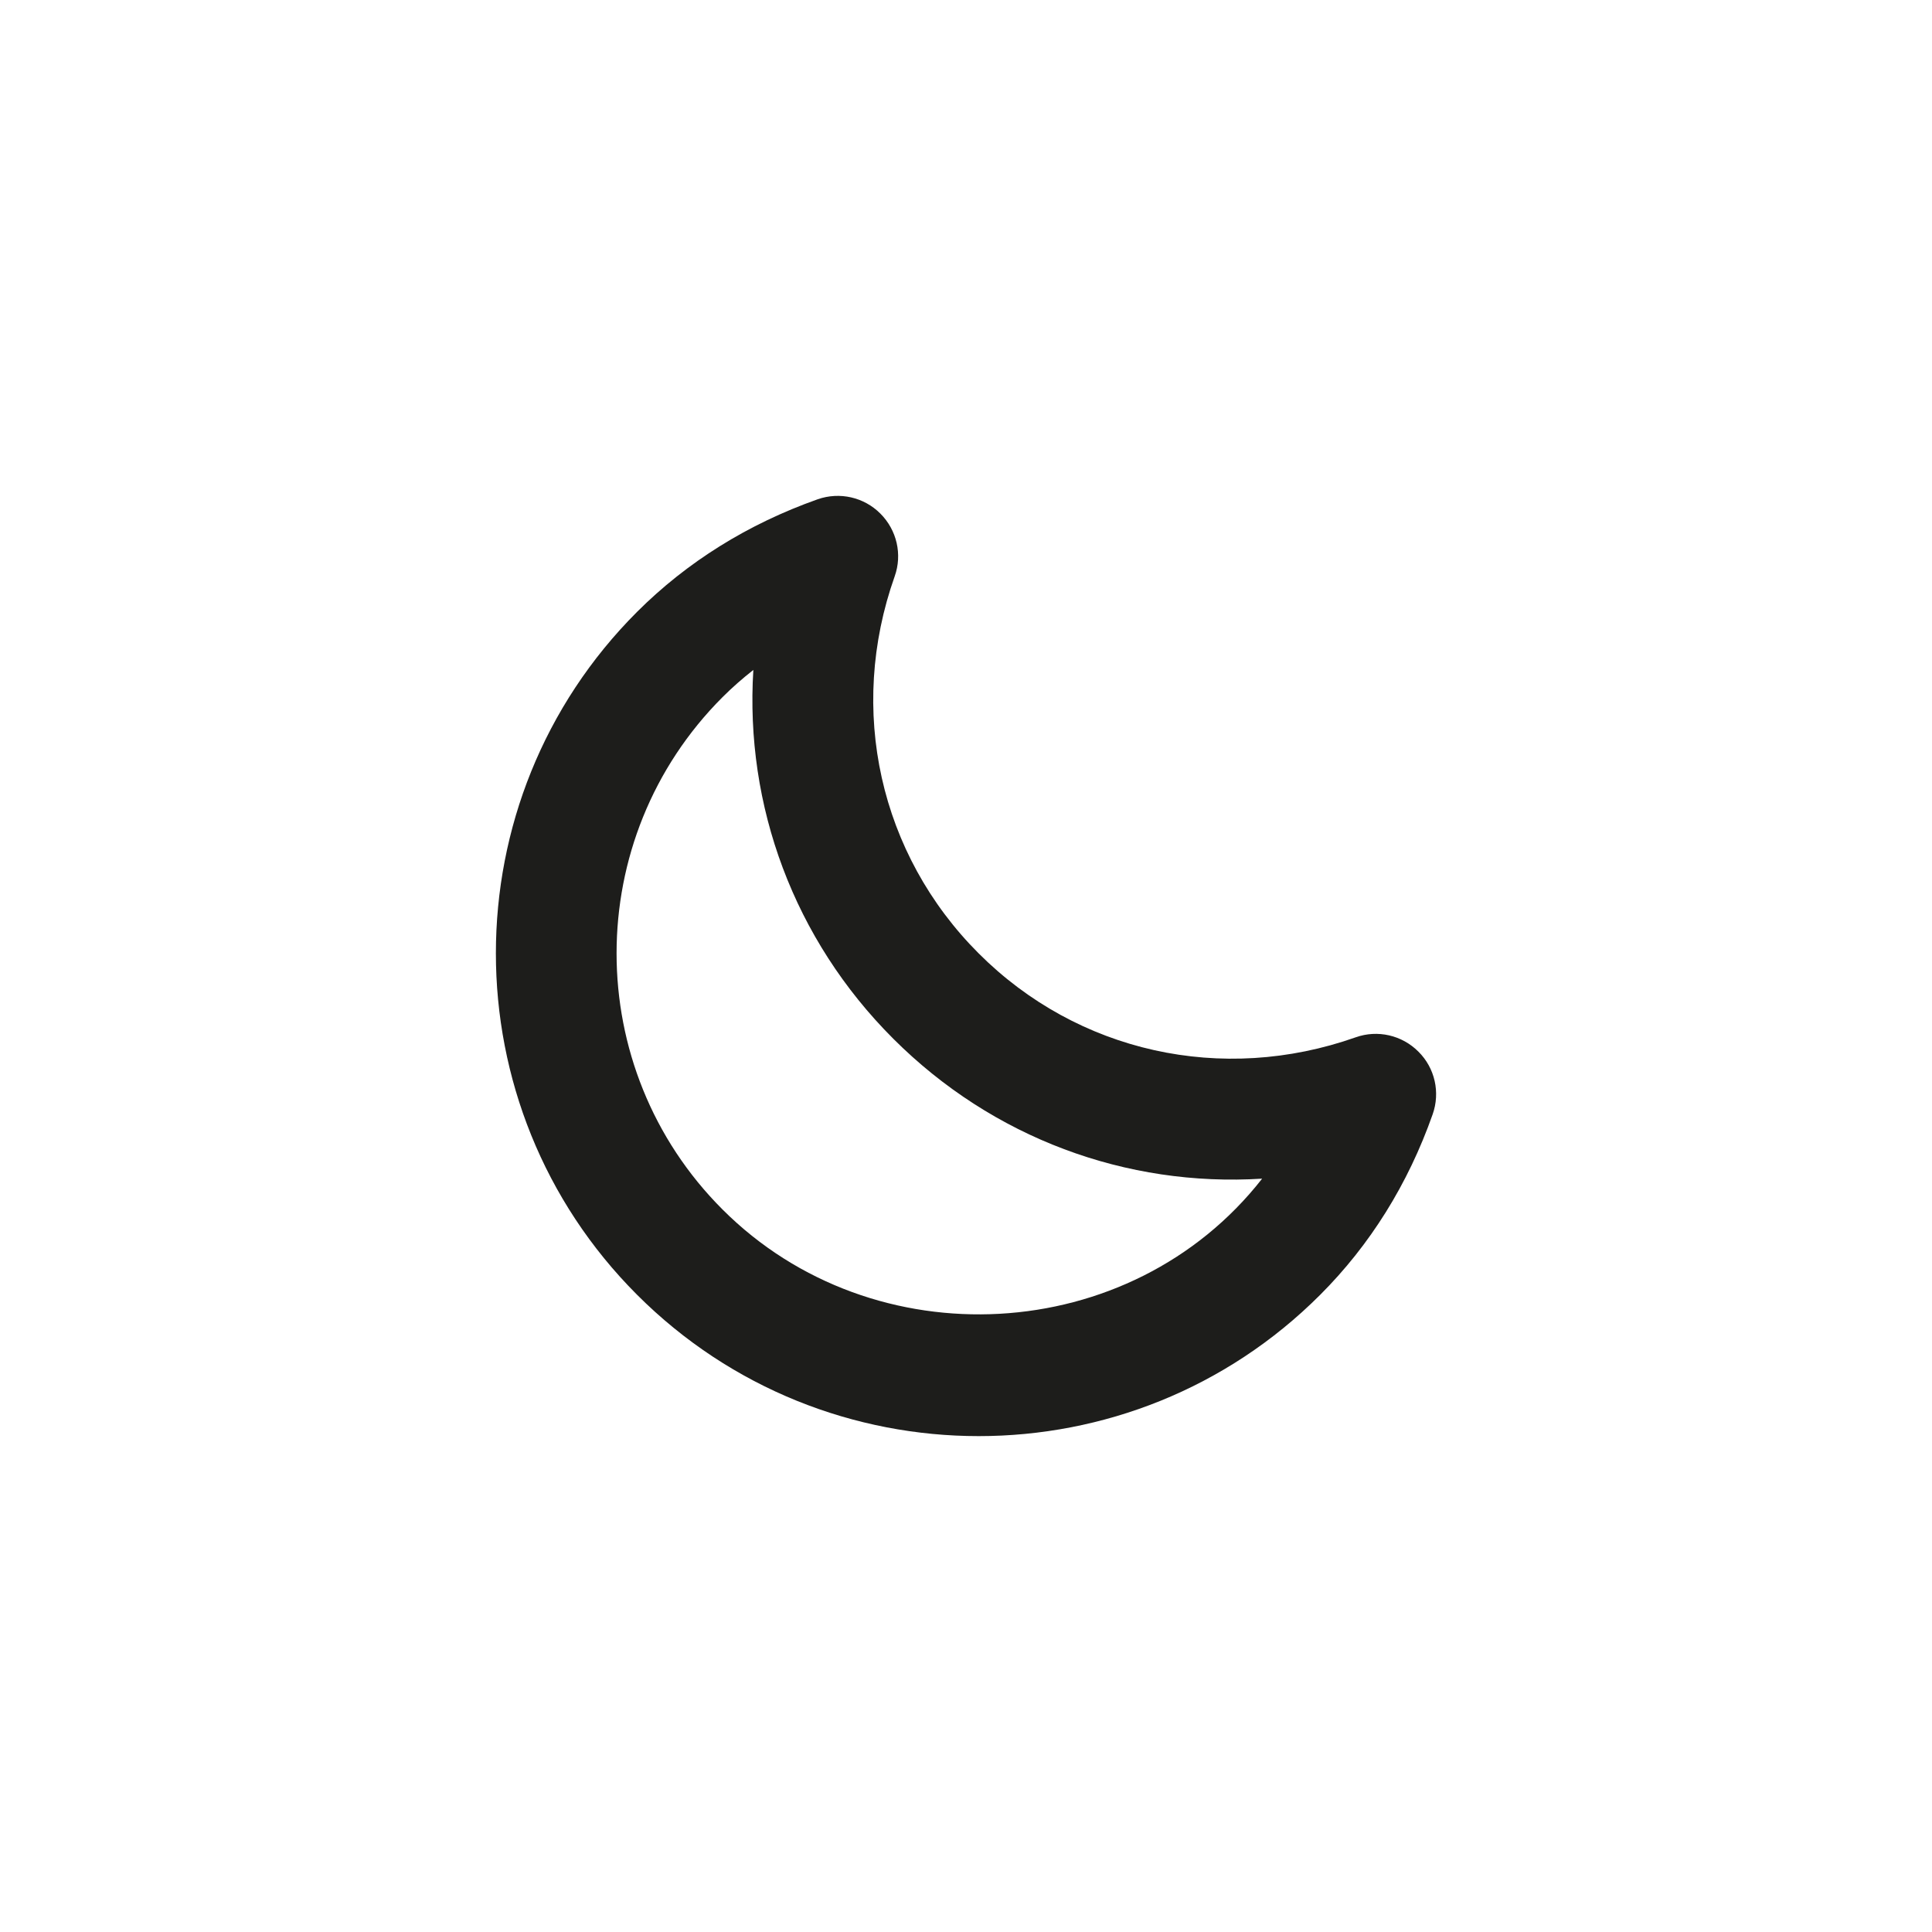
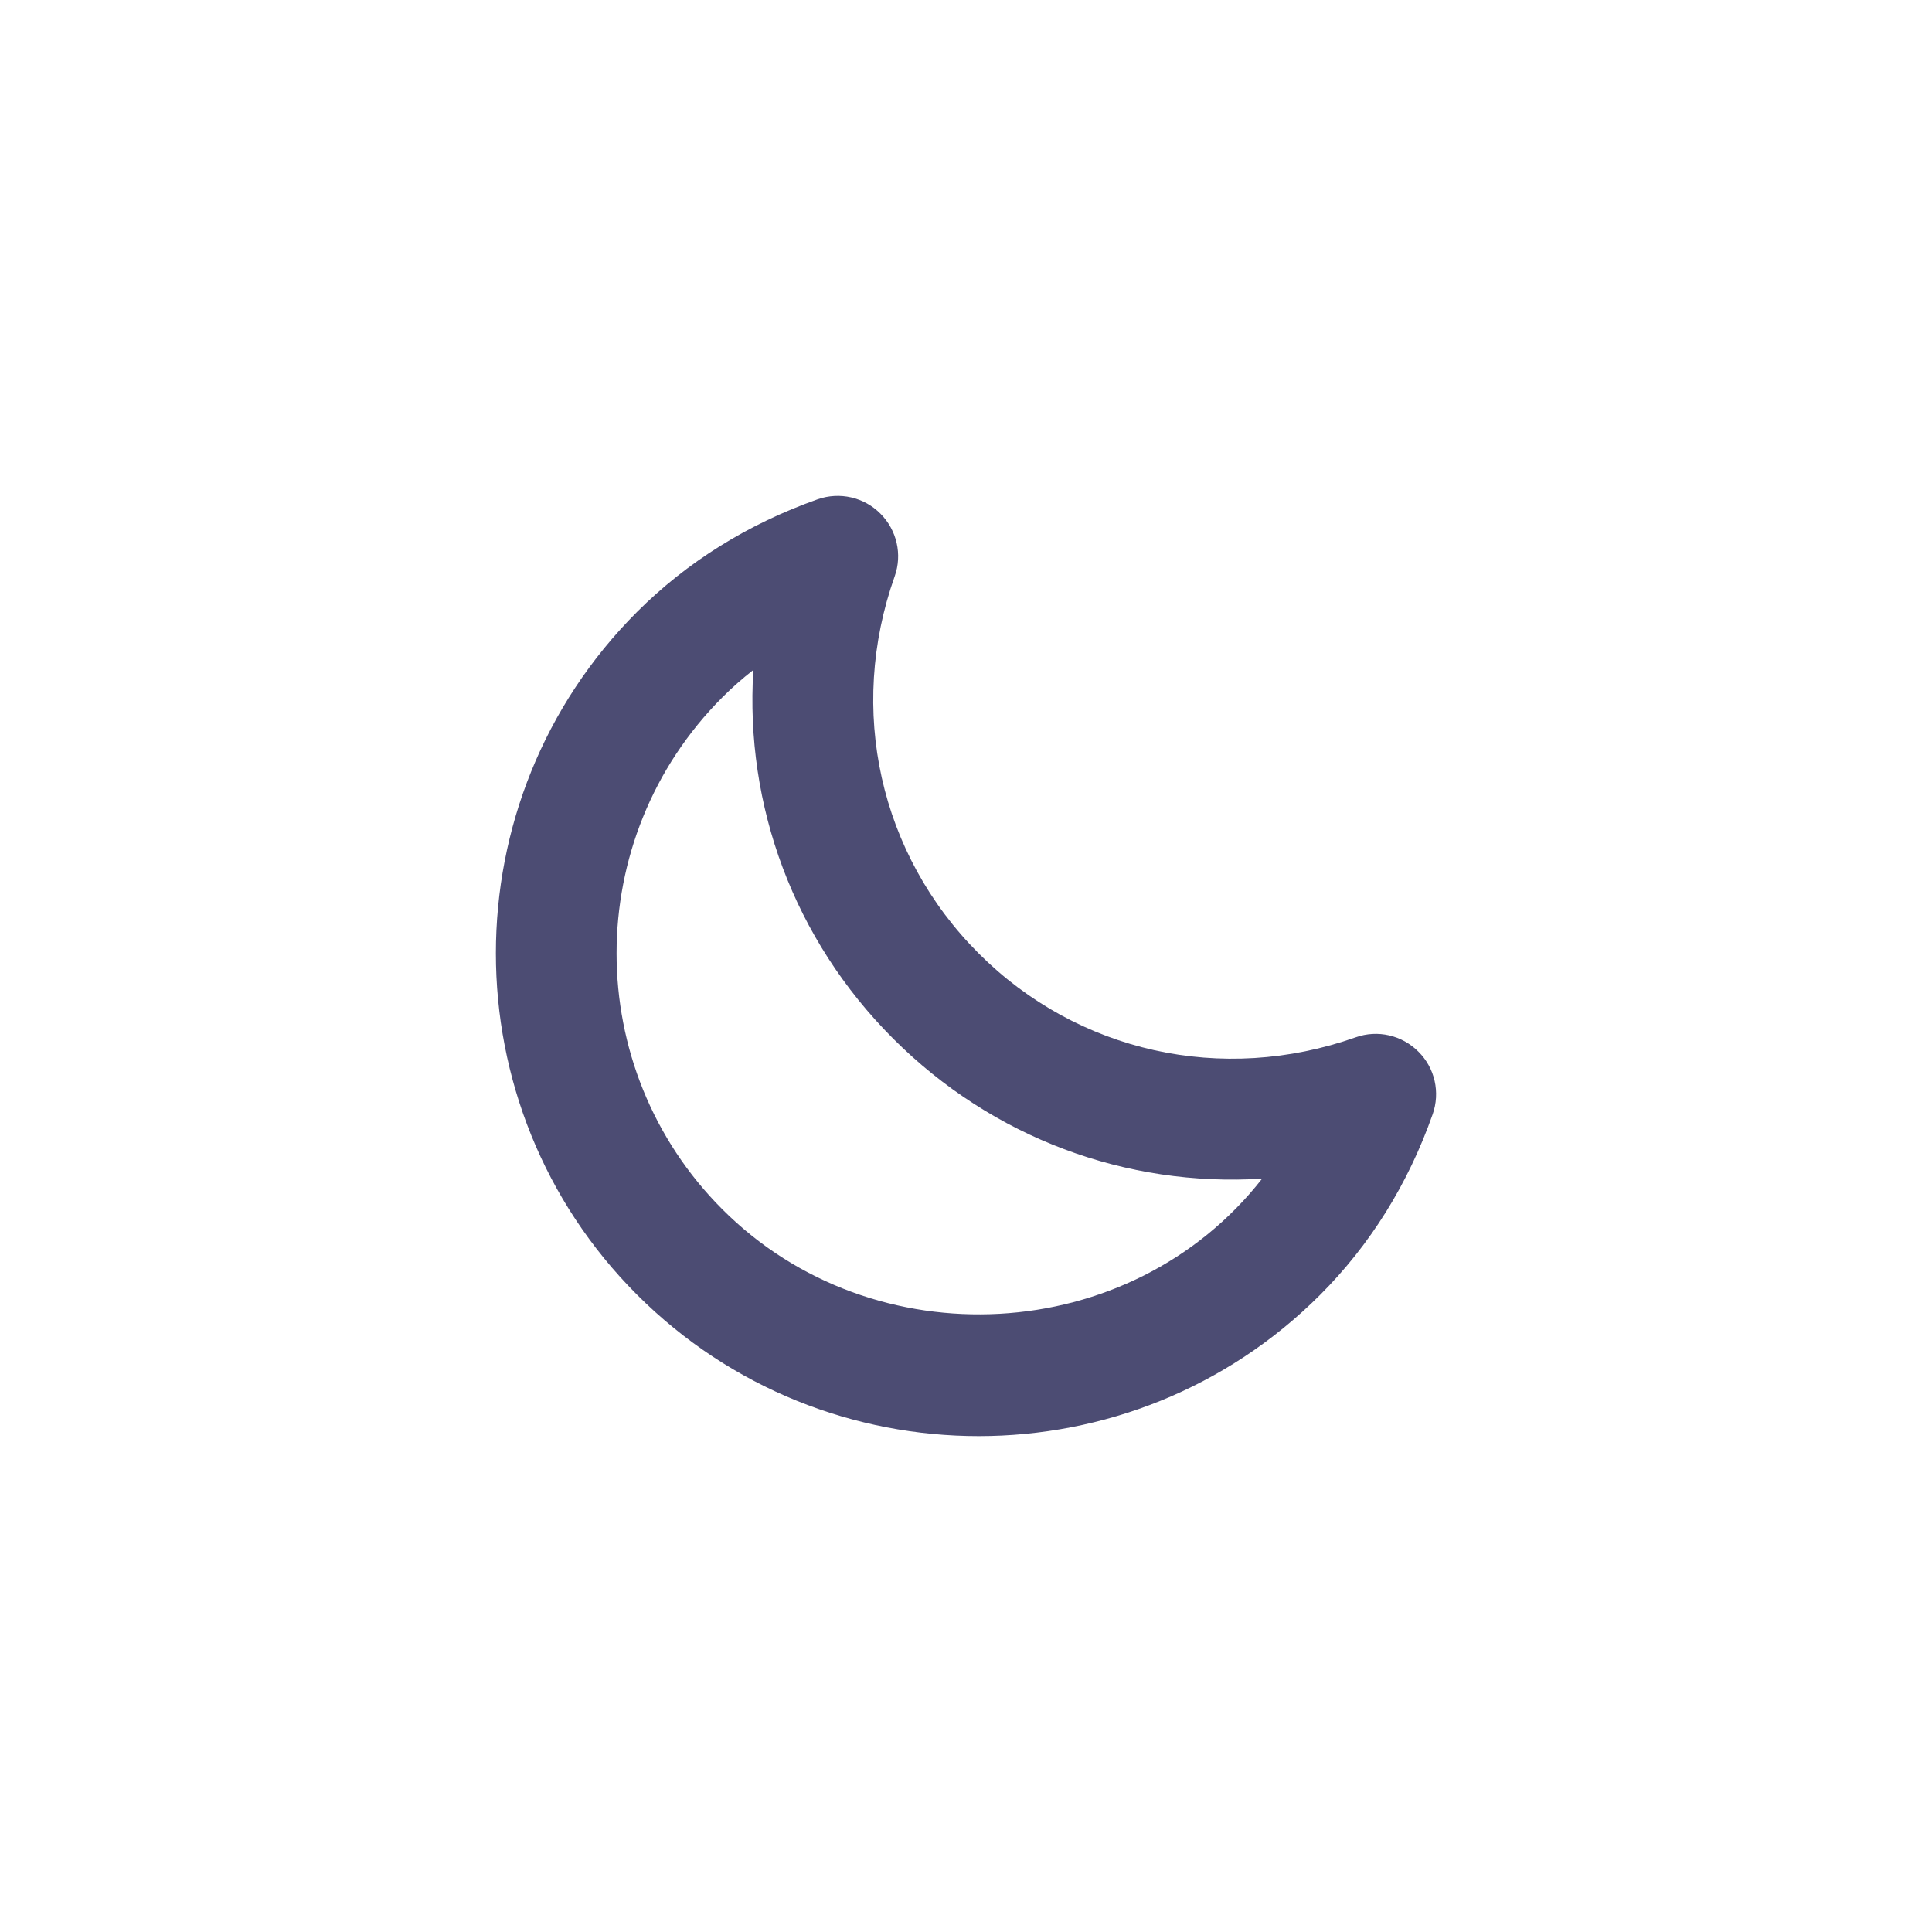
<svg xmlns="http://www.w3.org/2000/svg" version="1.1" id="Layer_1" x="0px" y="0px" width="512px" height="512px" viewBox="0 0 512 512" enable-background="new 0 0 512 512" xml:space="preserve">
-   <path fill="#1D1D1B" d="M349.852,343.15c-49.876,49.916-131.083,49.916-181,0c-49.916-49.917-49.916-131.125,0-181.021  c13.209-13.187,29.312-23.25,47.832-29.812c5.834-2.042,12.293-0.562,16.625,3.792c4.376,4.375,5.855,10.833,3.793,16.625  c-12.542,35.375-4,73.666,22.249,99.917c26.209,26.228,64.501,34.75,99.917,22.25c5.792-2.062,12.271-0.583,16.625,3.792  c4.376,4.333,5.834,10.812,3.771,16.625C373.143,313.838,363.06,329.941,349.852,343.15z M191.477,184.754  c-37.438,37.438-37.438,98.354,0,135.771c40,40.021,108.125,36.417,143-8.167c-35.959,2.25-71.375-10.729-97.75-37.084  c-26.375-26.354-39.333-61.771-37.084-97.729C196.769,179.796,194.039,182.192,191.477,184.754z" />
+   <path fill="rgba(1,1,56,.7)" d="M349.852,343.15c-49.876,49.916-131.083,49.916-181,0c-49.916-49.917-49.916-131.125,0-181.021  c13.209-13.187,29.312-23.25,47.832-29.812c5.834-2.042,12.293-0.562,16.625,3.792c4.376,4.375,5.855,10.833,3.793,16.625  c-12.542,35.375-4,73.666,22.249,99.917c26.209,26.228,64.501,34.75,99.917,22.25c5.792-2.062,12.271-0.583,16.625,3.792  c4.376,4.333,5.834,10.812,3.771,16.625C373.143,313.838,363.06,329.941,349.852,343.15z M191.477,184.754  c-37.438,37.438-37.438,98.354,0,135.771c40,40.021,108.125,36.417,143-8.167c-35.959,2.25-71.375-10.729-97.75-37.084  c-26.375-26.354-39.333-61.771-37.084-97.729C196.769,179.796,194.039,182.192,191.477,184.754z" />
</svg>
